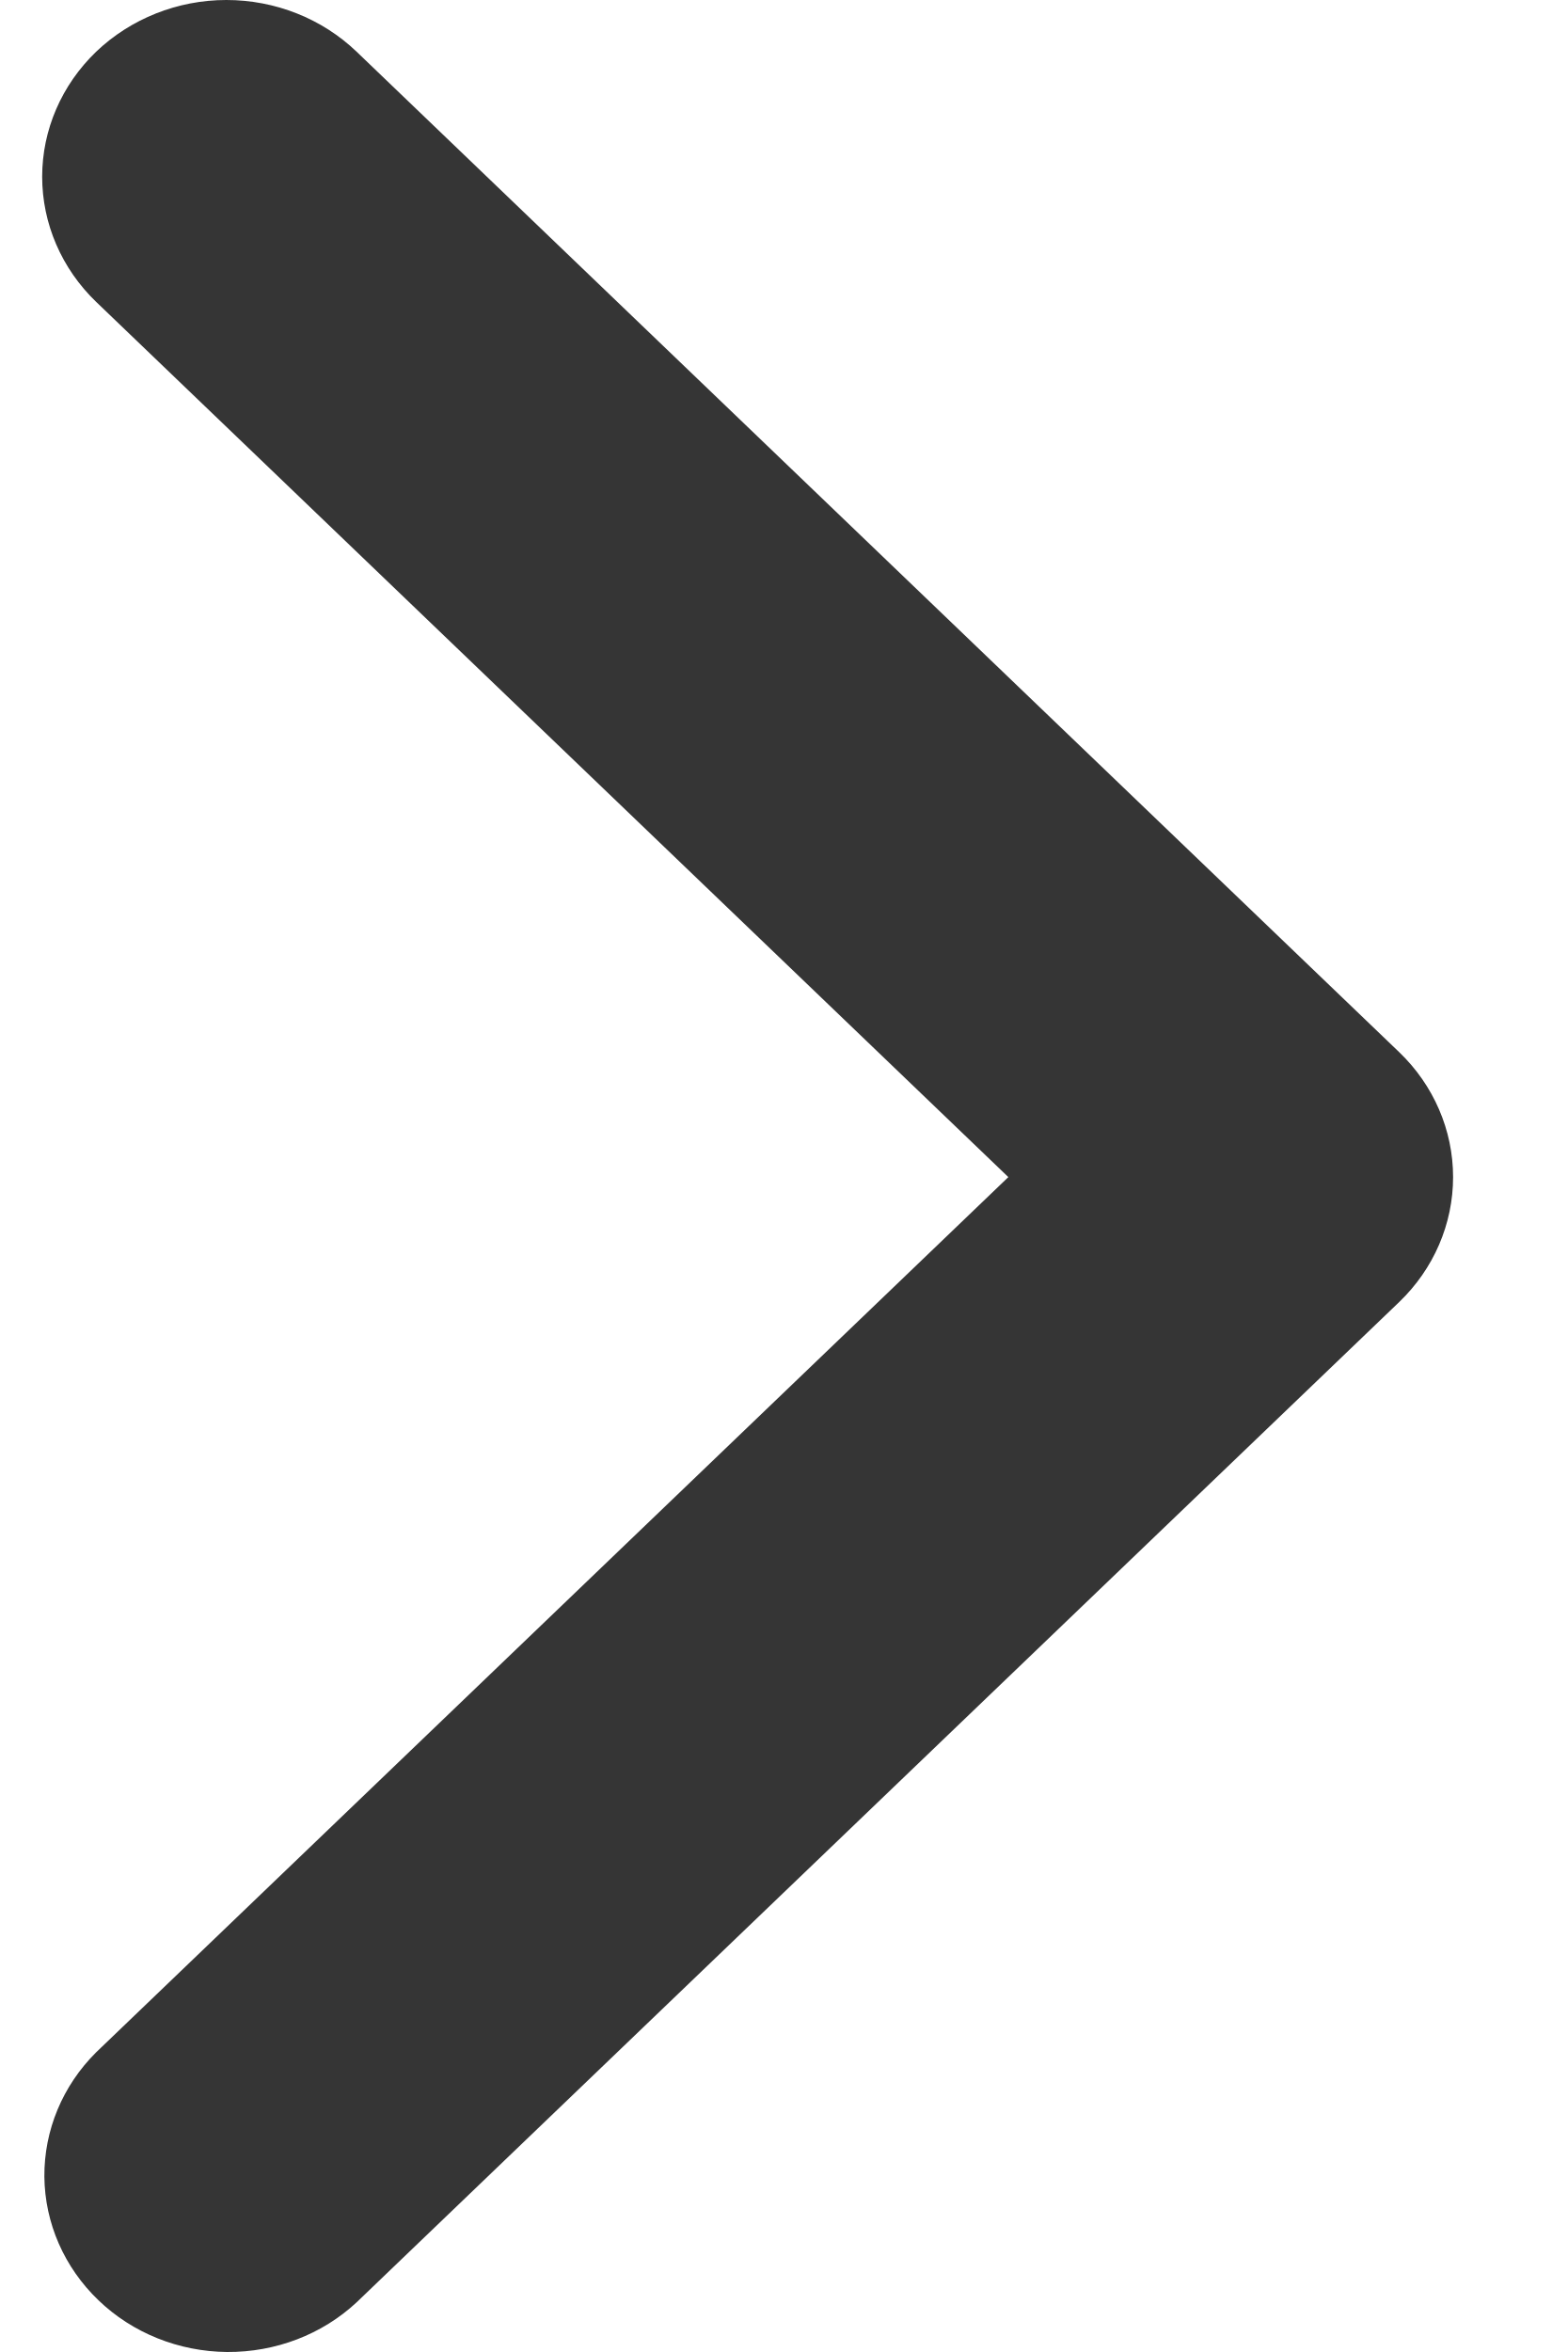
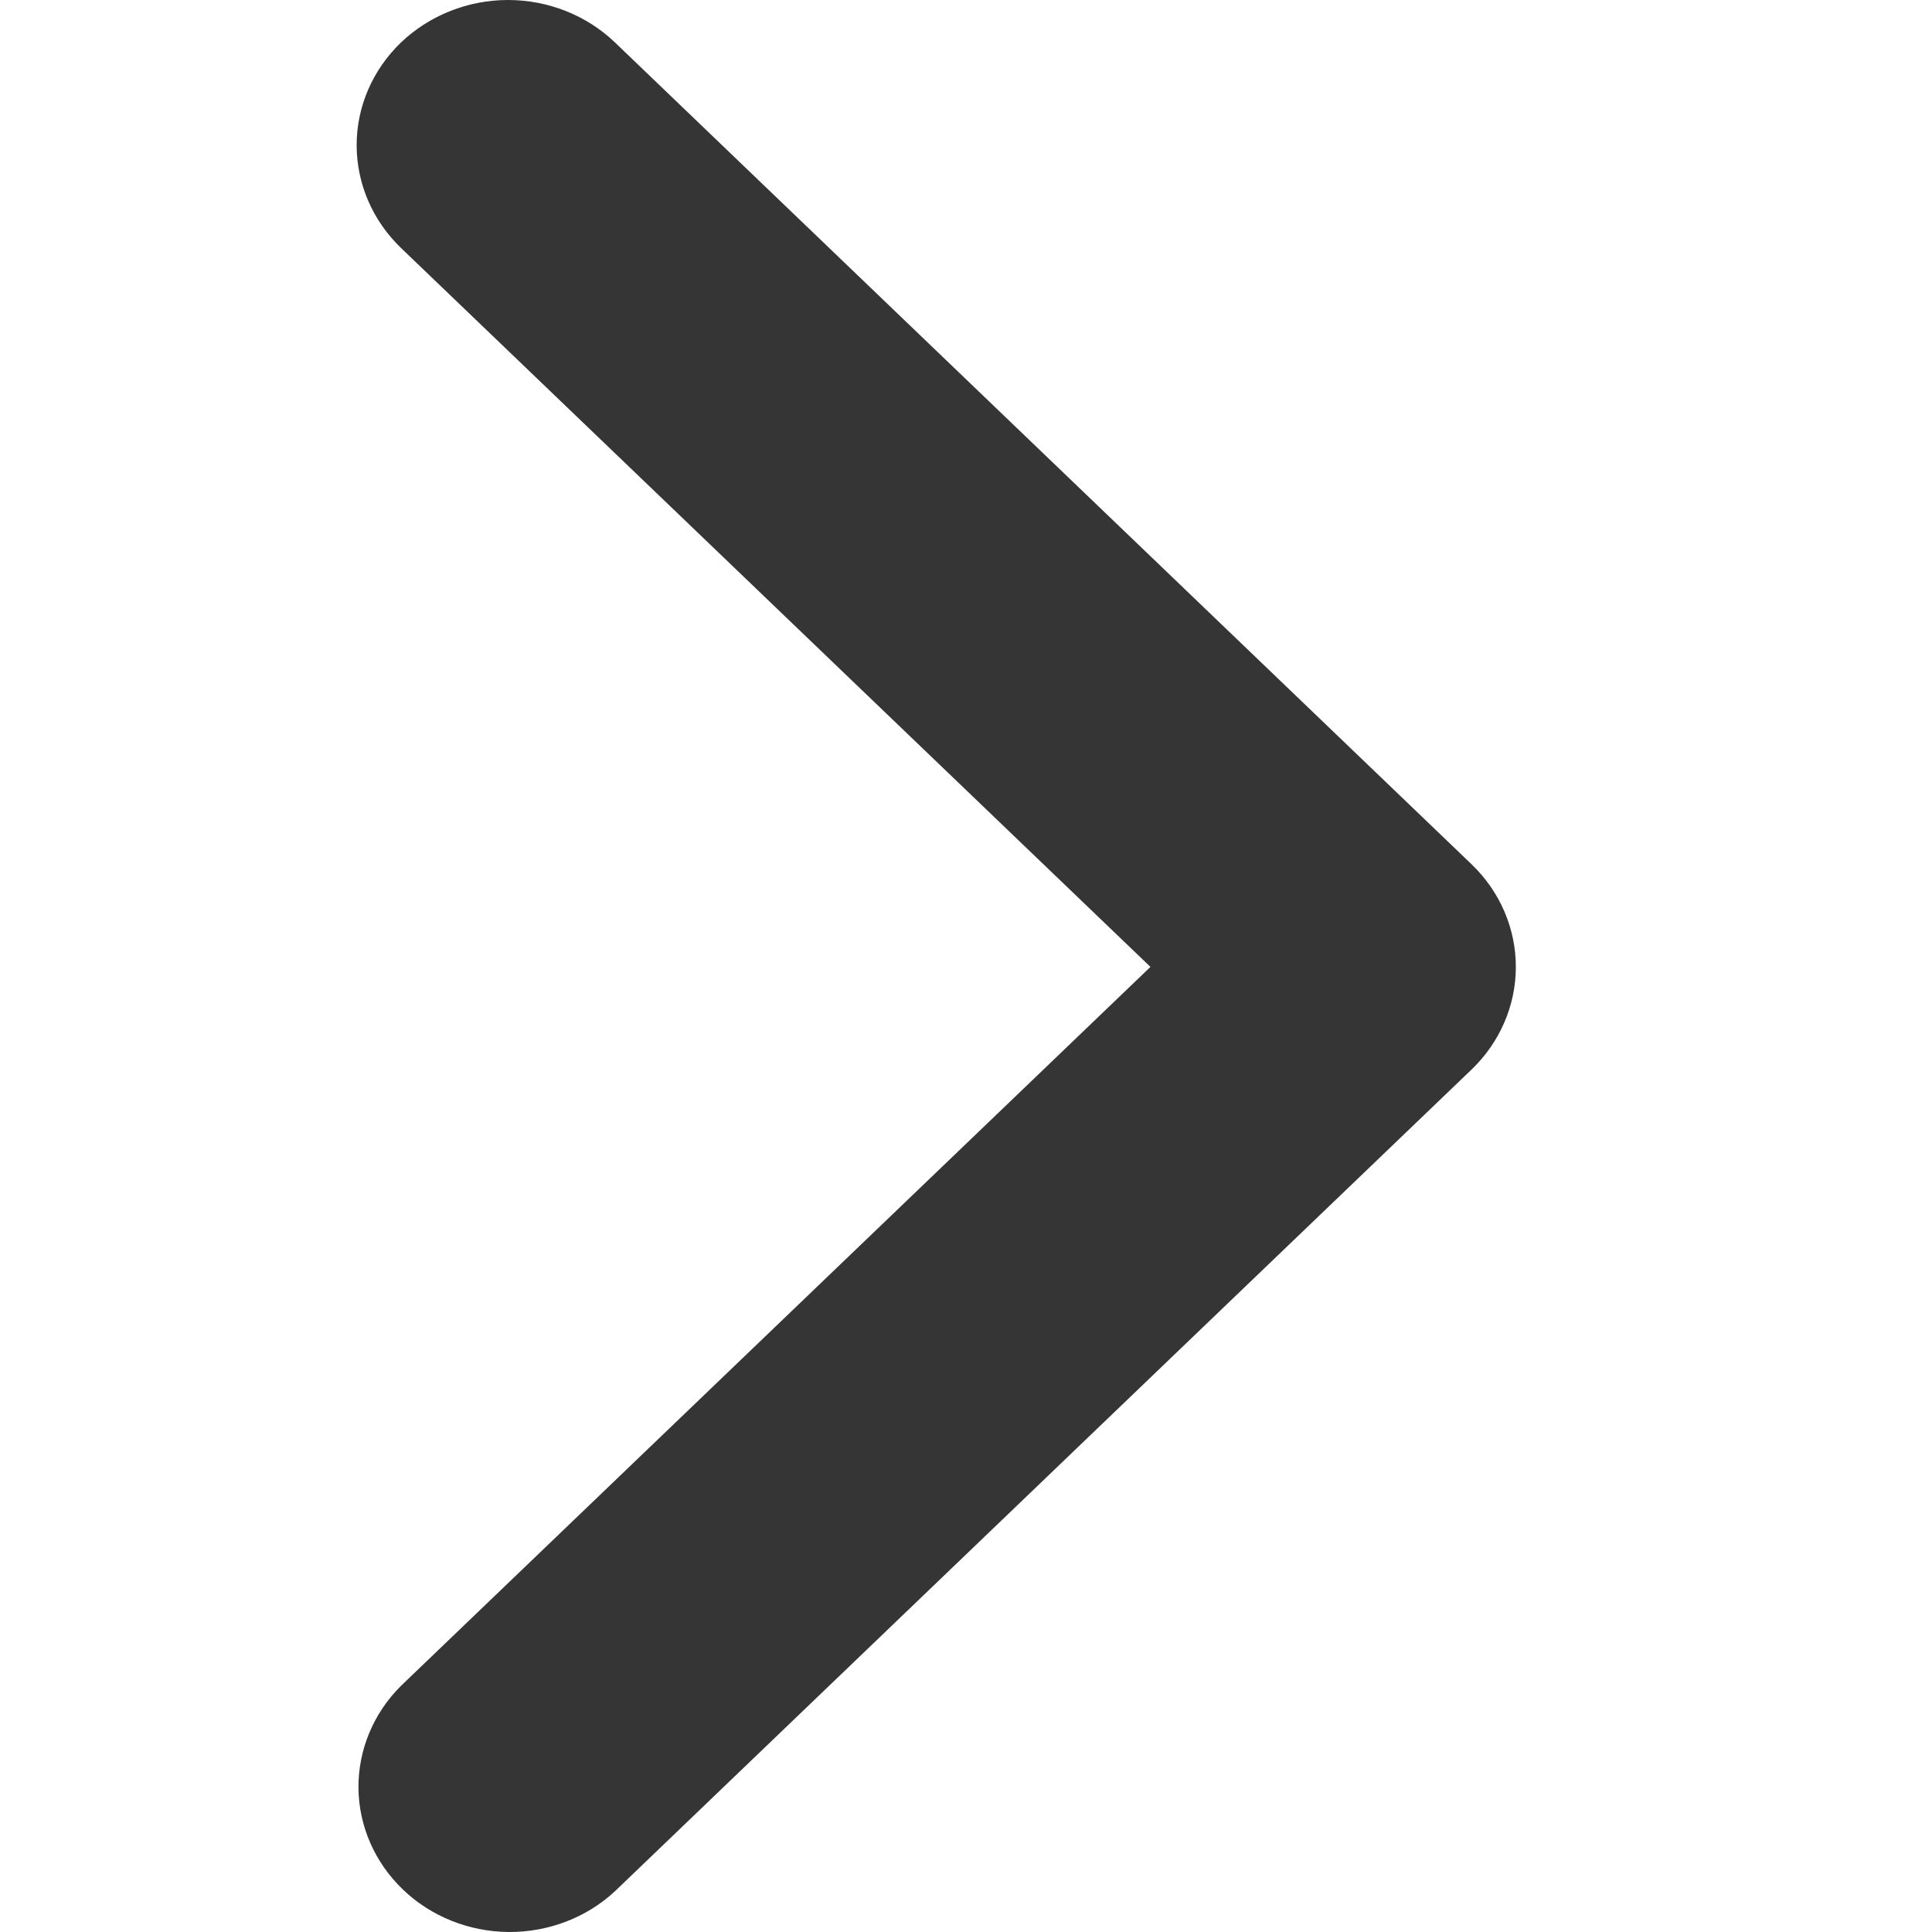
- <svg xmlns="http://www.w3.org/2000/svg" width="10" height="15" viewBox="0 0 10 15" fill="none">
+ <svg xmlns="http://www.w3.org/2000/svg" width="10" height="10" viewBox="0 0 10 15" fill="none">
  <path d="M0.613 0.33C0.393 0.542 0.269 0.828 0.269 1.127C0.269 1.426 0.393 1.713 0.613 1.925L6.432 7.507L0.613 13.089C0.399 13.302 0.281 13.586 0.283 13.882C0.286 14.178 0.41 14.461 0.628 14.67C0.845 14.879 1.14 14.997 1.448 15C1.757 15.002 2.054 14.889 2.275 14.683L8.925 8.304C9.145 8.093 9.269 7.806 9.269 7.507C9.269 7.208 9.145 6.921 8.925 6.71L2.275 0.33C2.055 0.119 1.756 -3.28408e-07 1.444 -3.42032e-07C1.133 -3.55657e-07 0.834 0.119 0.613 0.33Z" fill="#353535" />
</svg>
